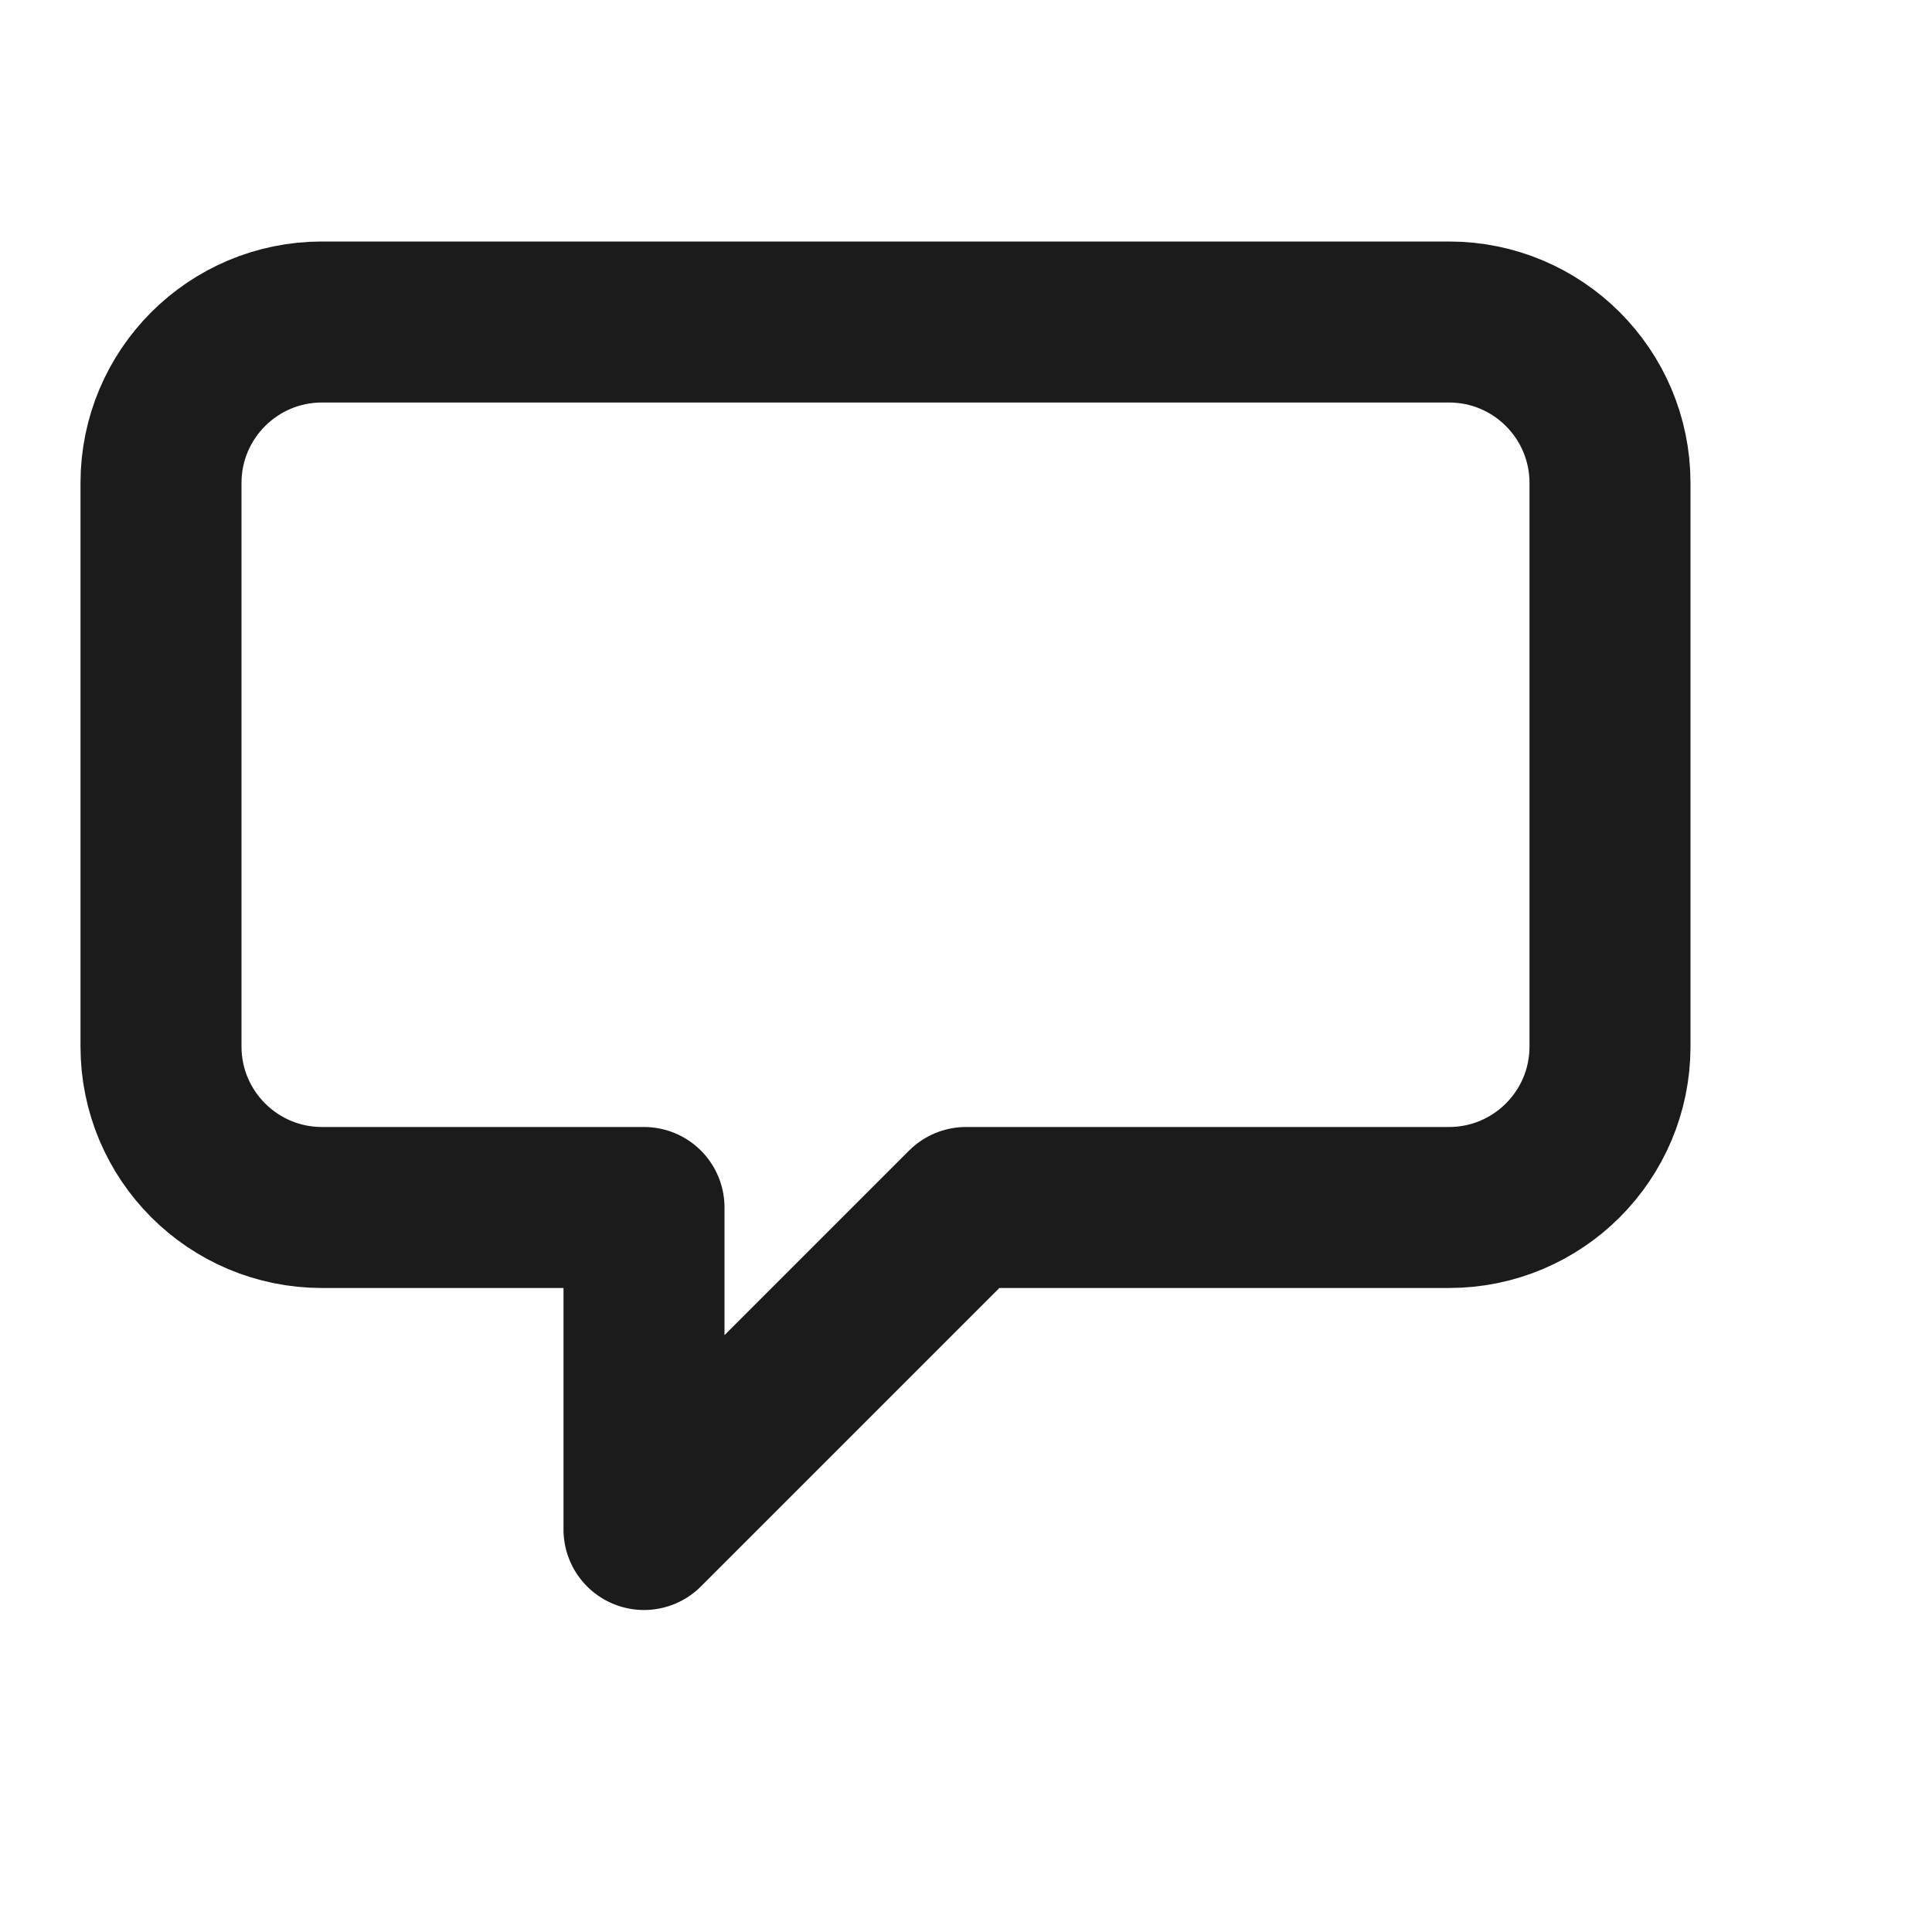
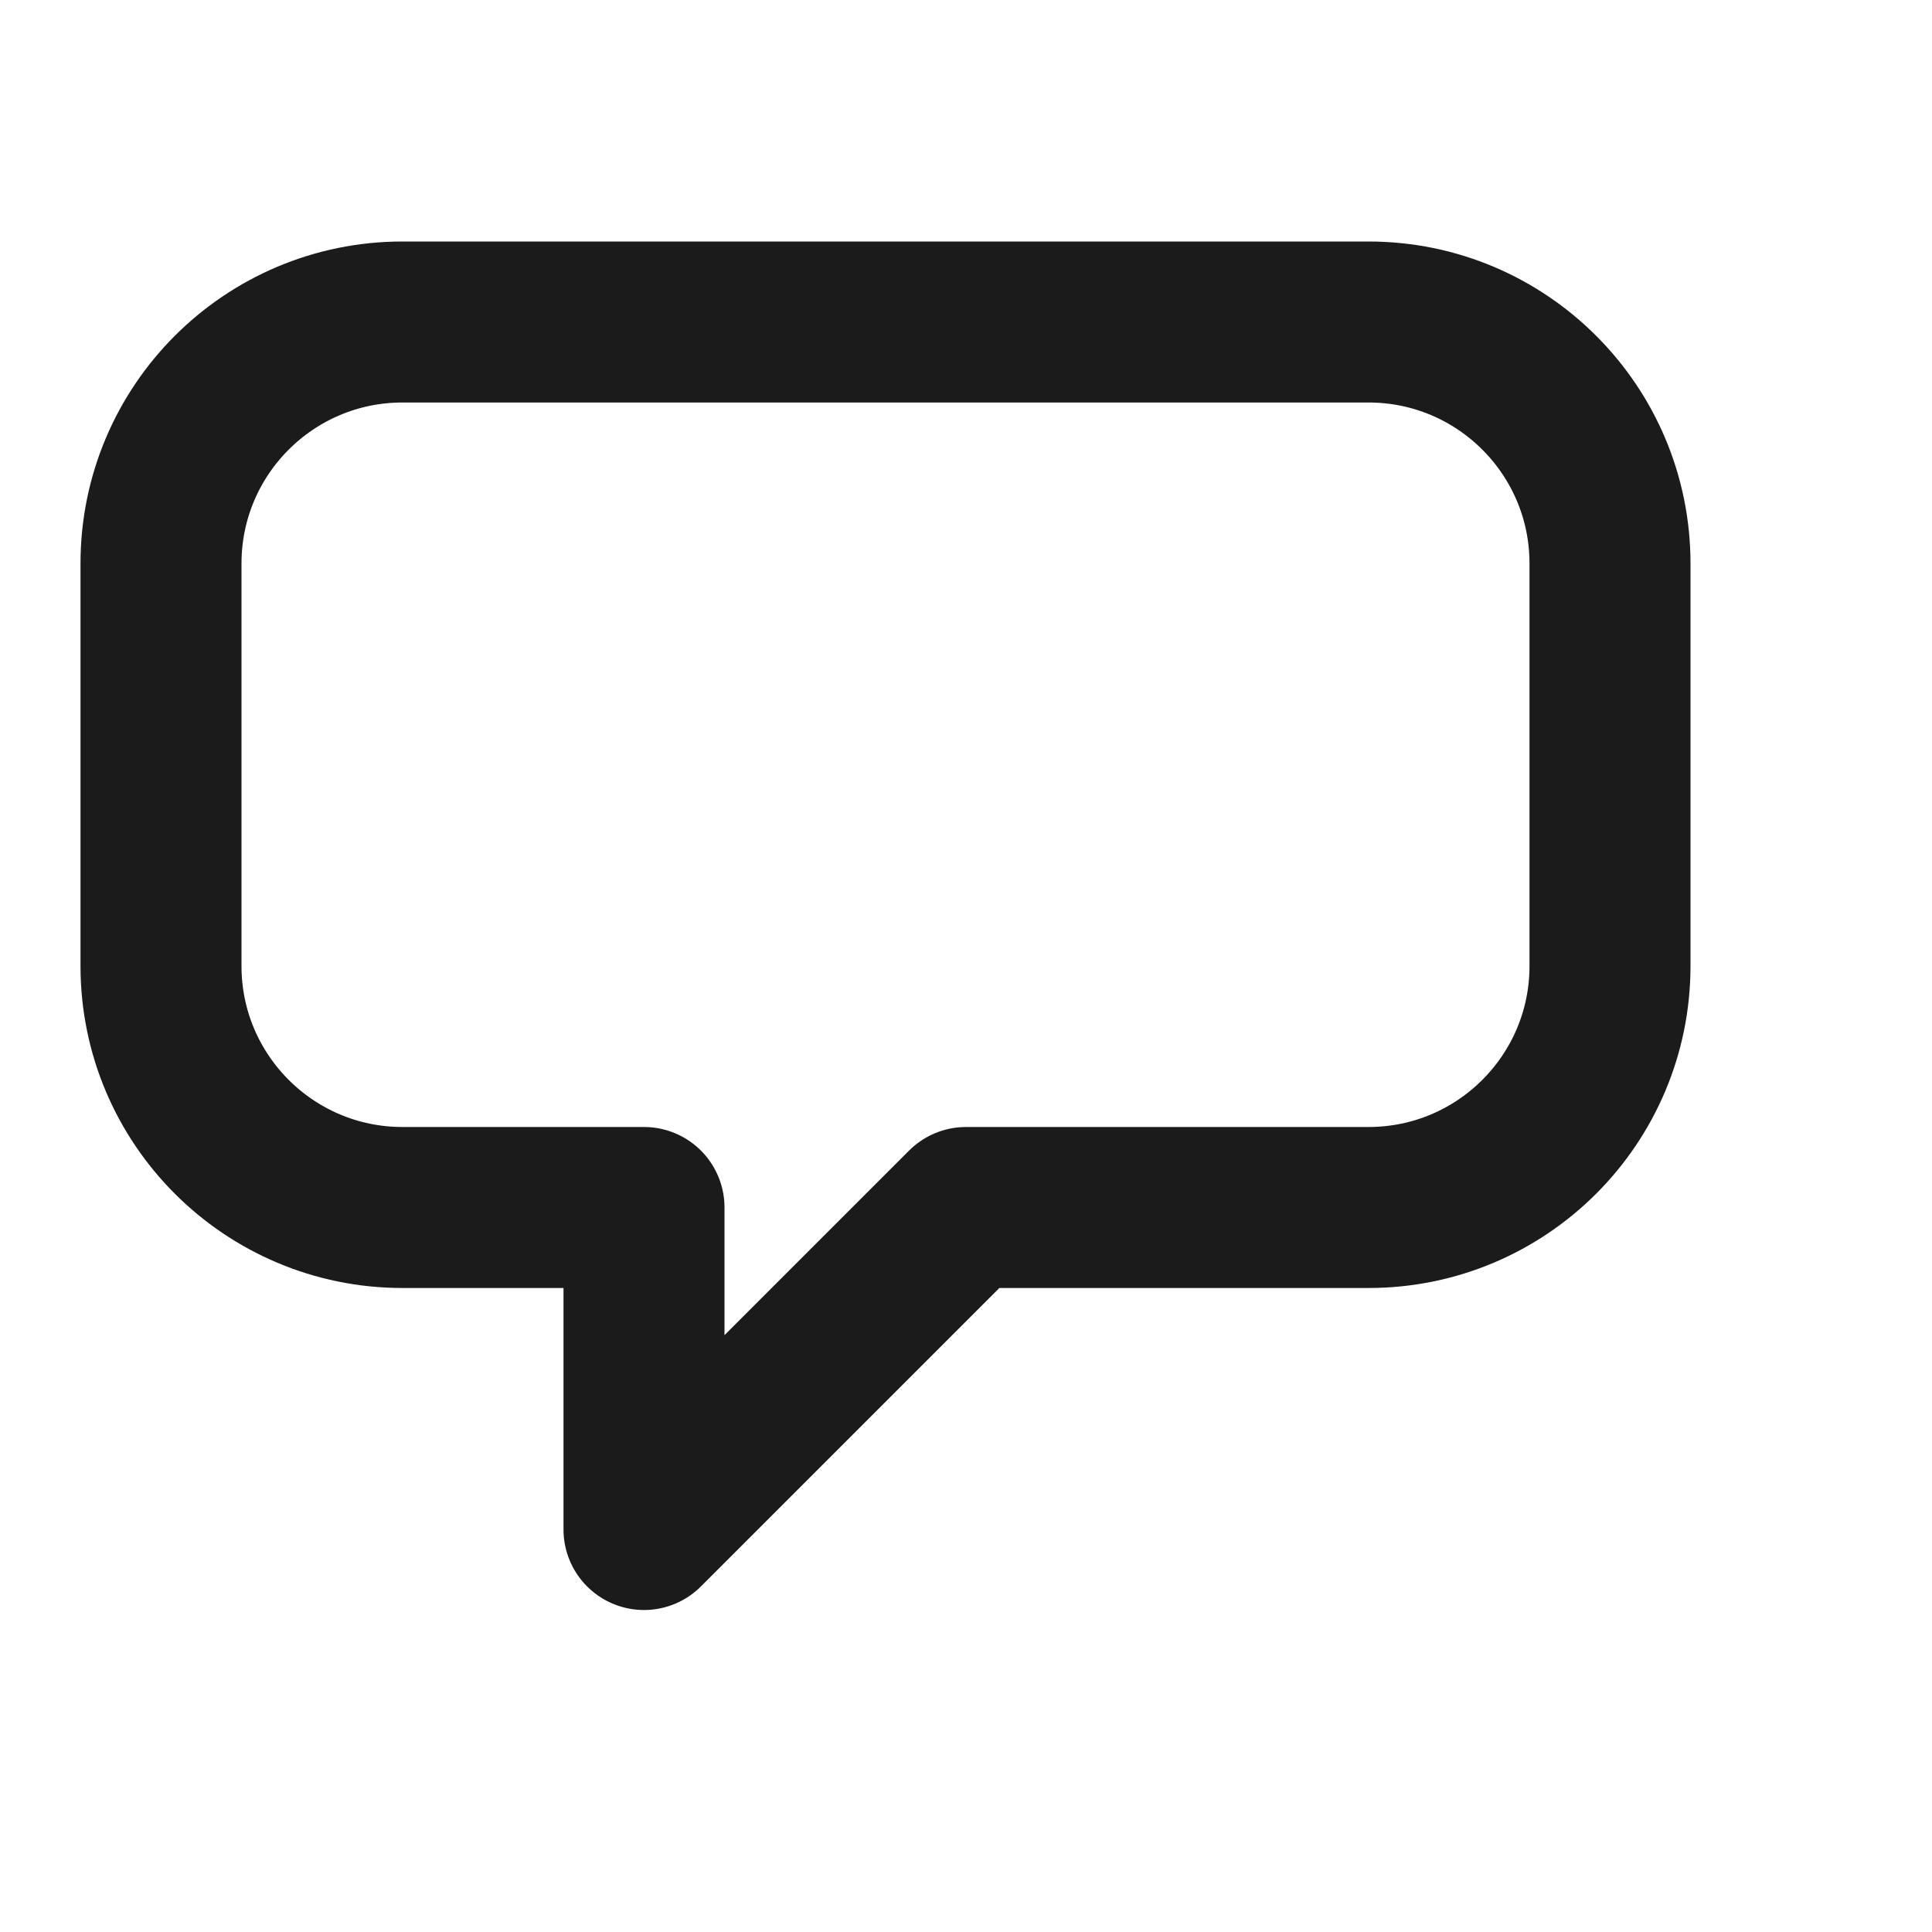
<svg xmlns="http://www.w3.org/2000/svg" width="24" height="24" viewBox="0 0 24 24" fill="none" stroke="#1B1B1B" stroke-width="2" stroke-linecap="round" stroke-linejoin="round">
-   <path d="M4 4h14a2 2 0 0 1 2 2v7a2 2 0 0 1-2 2h-6l-4 4v-4H4a2 2 0 0 1-2-2V6a2 2 0 0 1 2-2z" />
+   <path d="M5 4H17a3 3 0 0 1 3 3v5a3 3 0 0 1-3 3h-5l-4 4v-4H5a3 3 0 0 1-3-3V7a3 3 0 0 1 3-3z" />
</svg>
